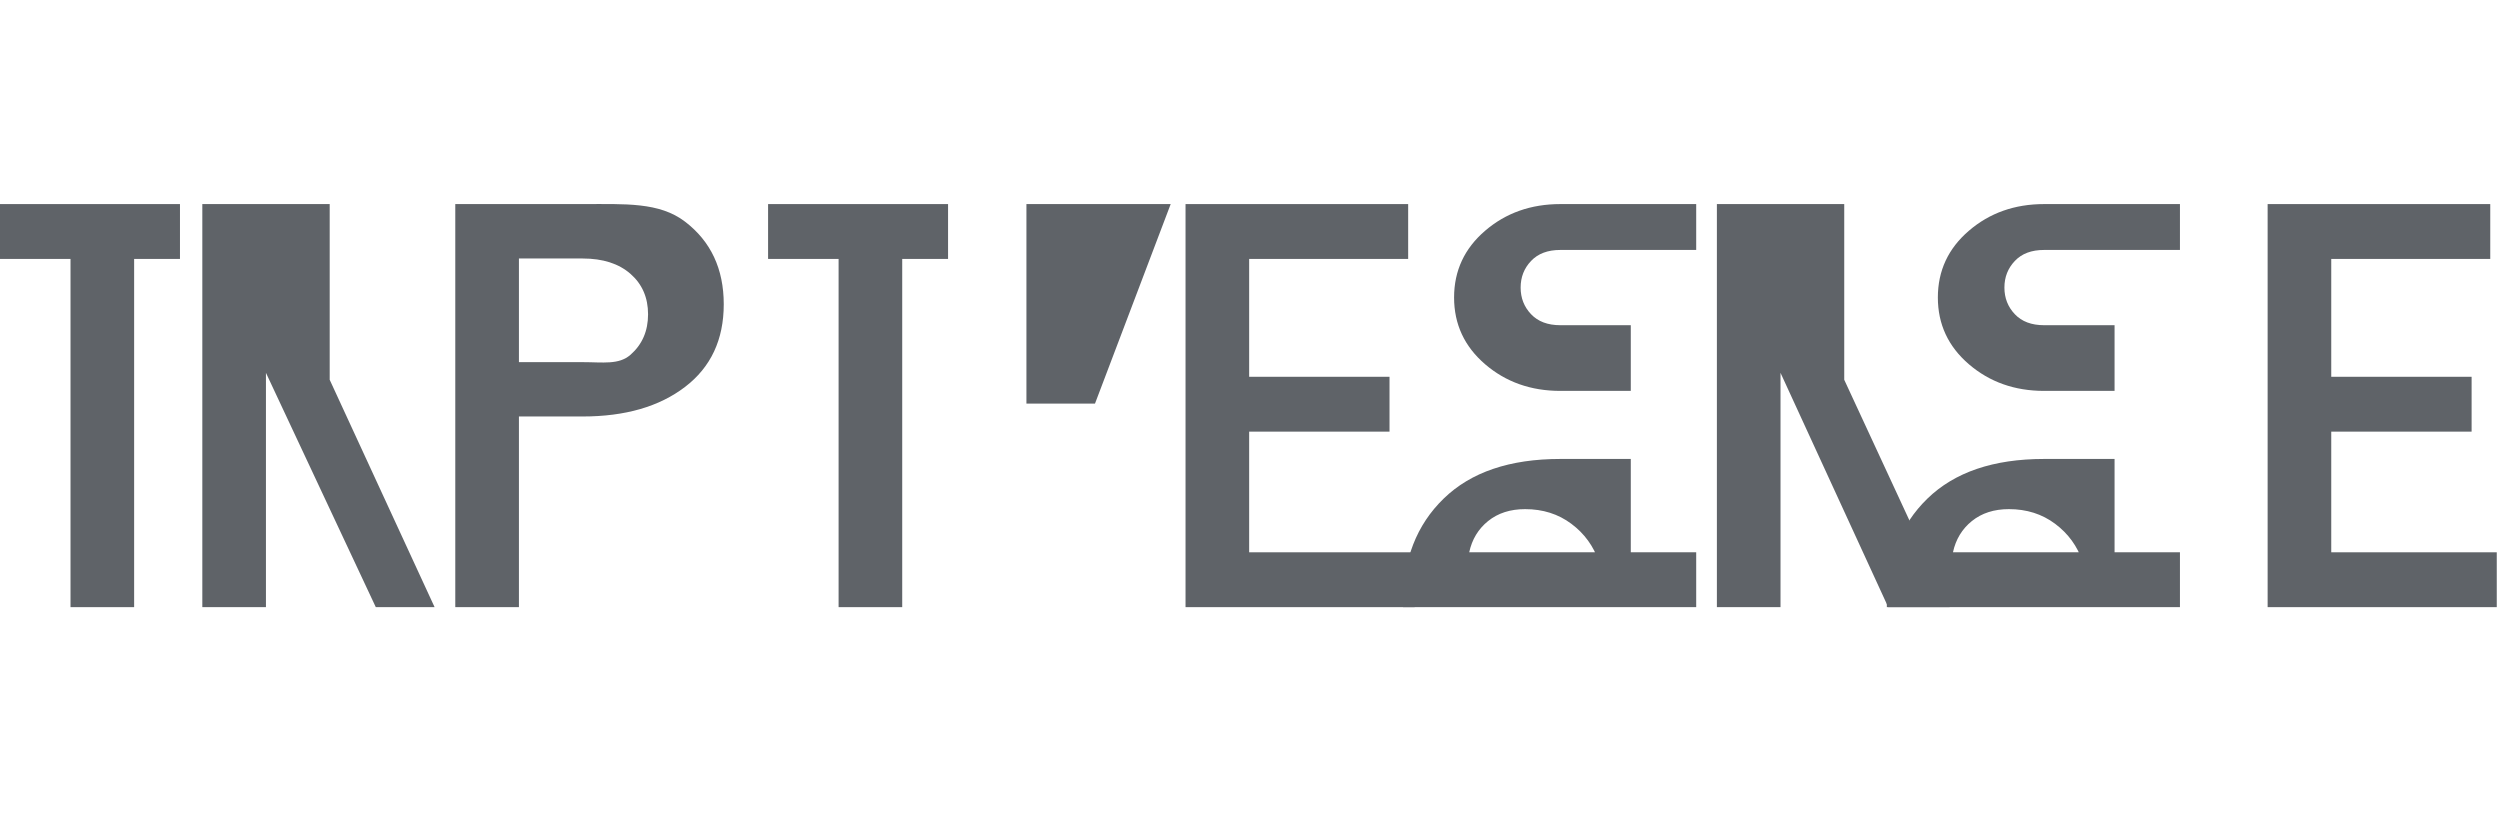
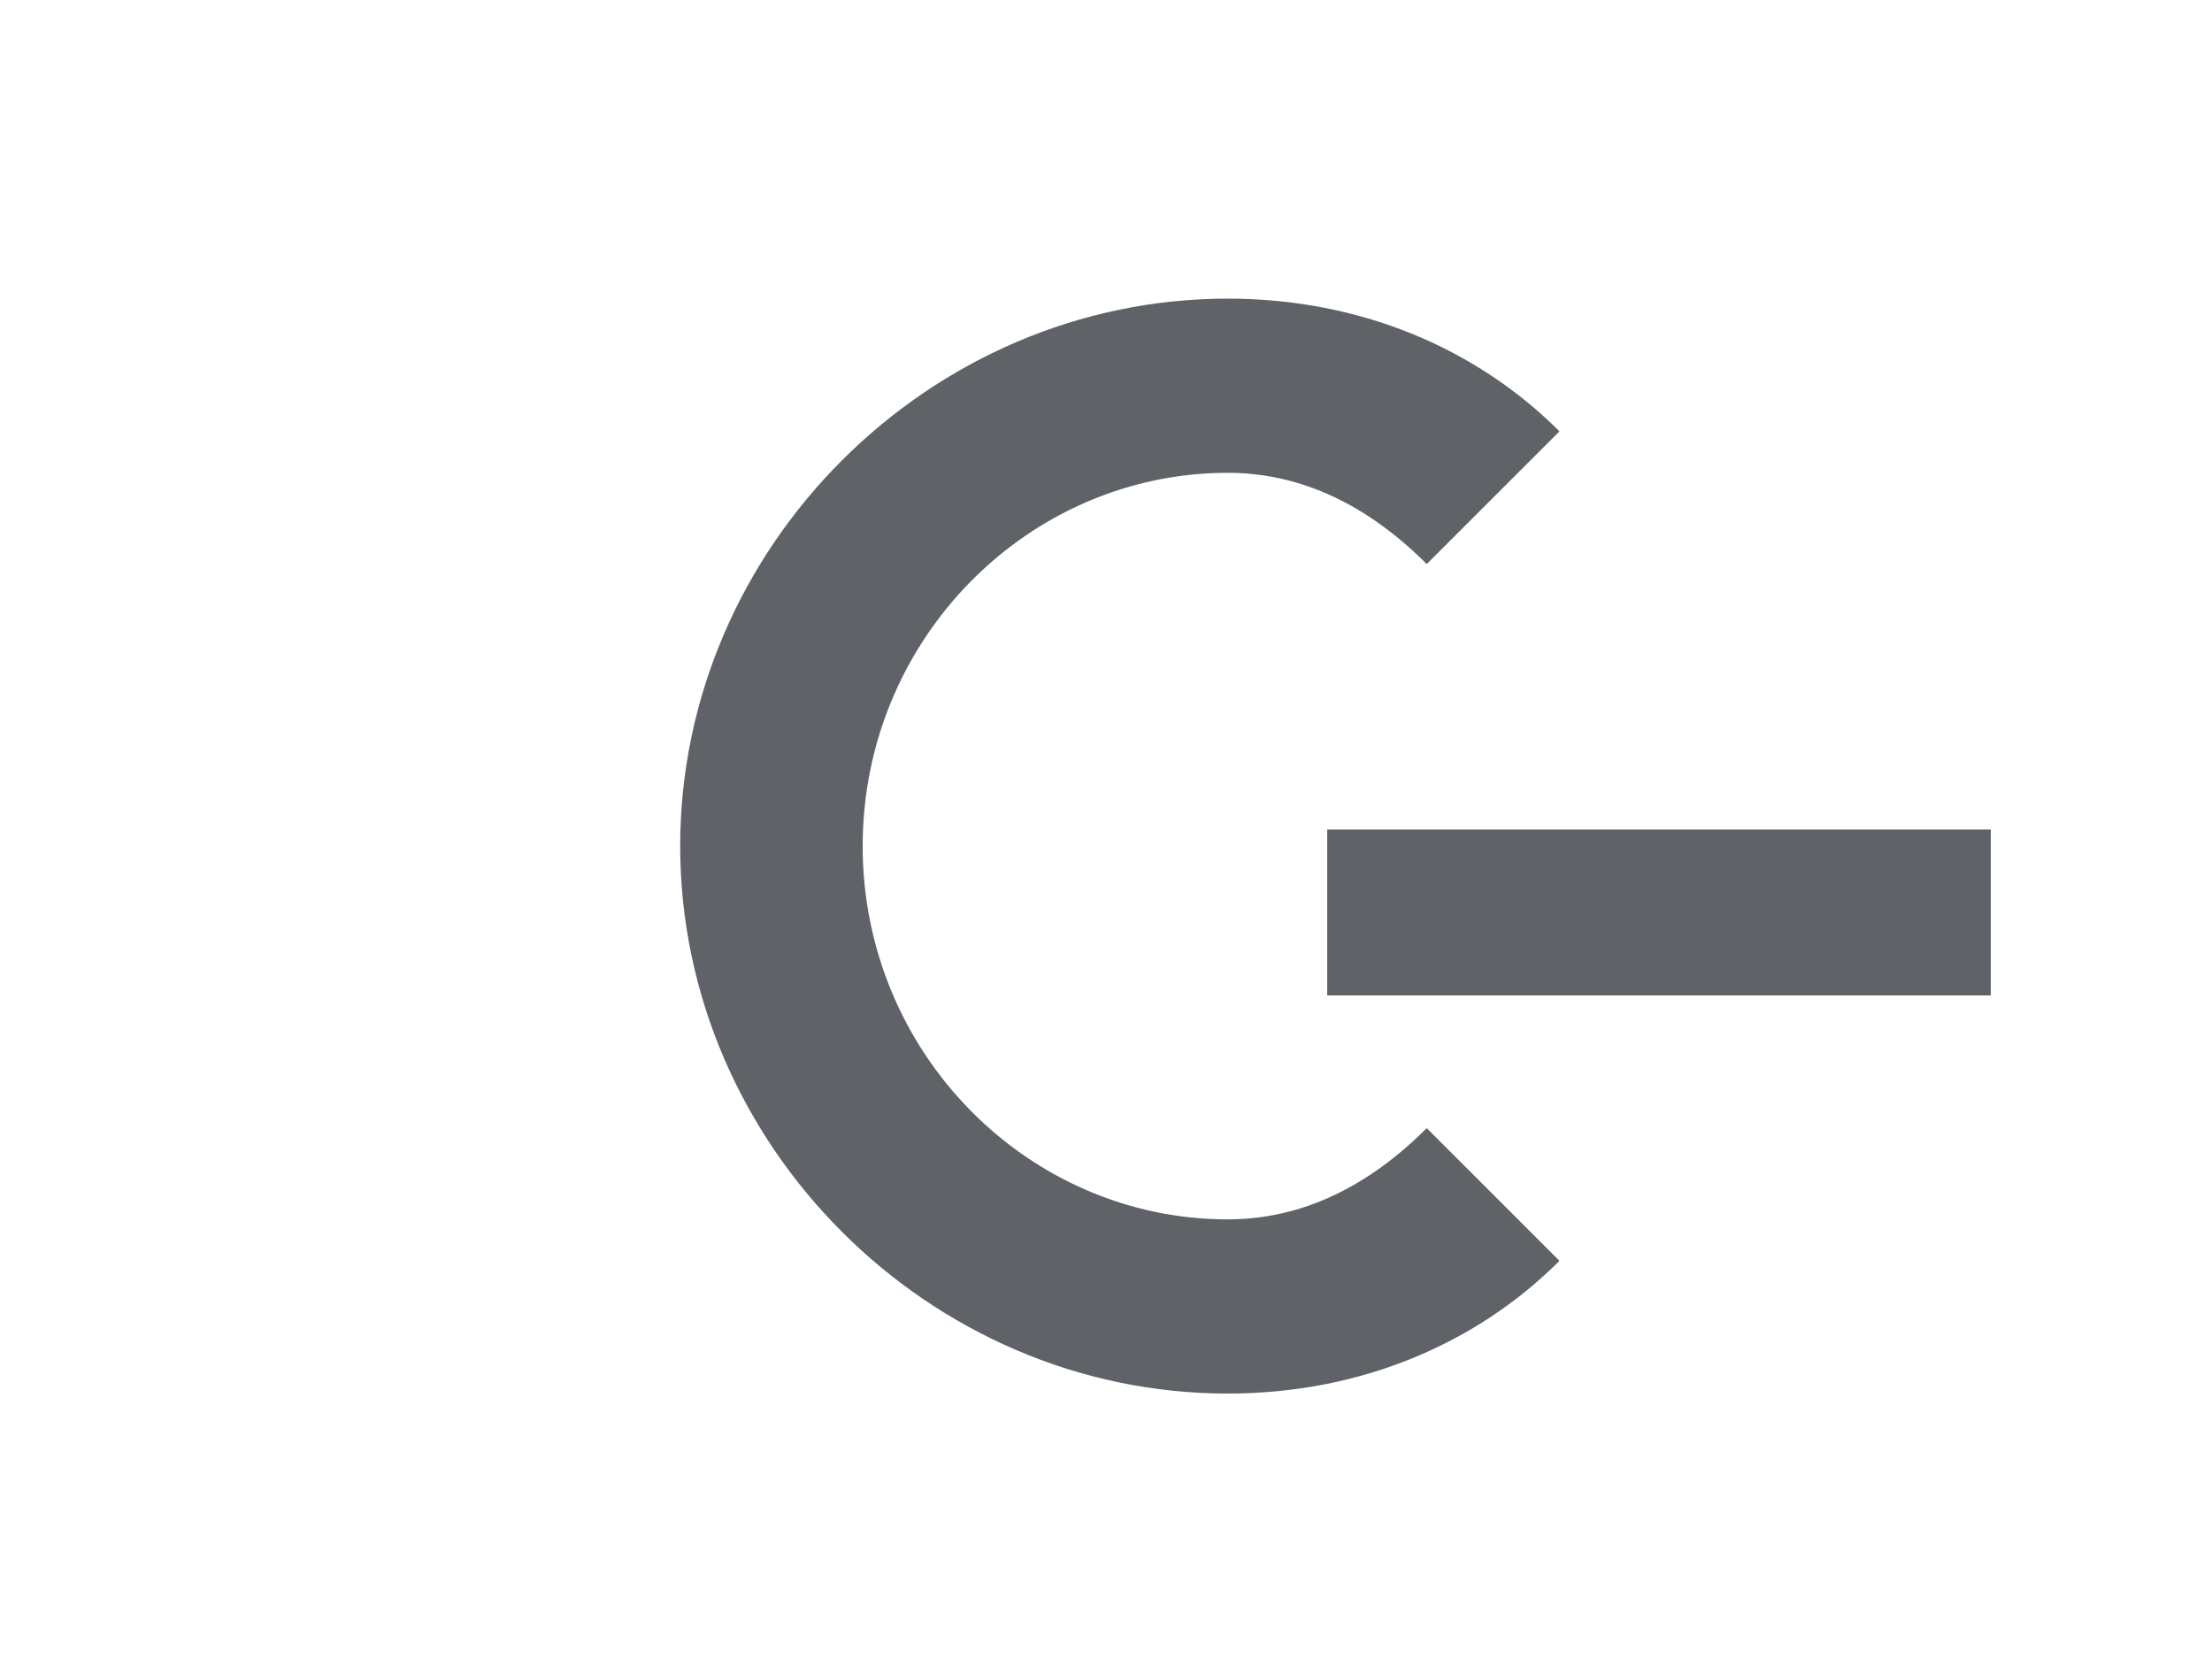
- <svg xmlns="http://www.w3.org/2000/svg" width="98" height="32" viewBox="0 0 98 32" fill="none">
-   <path d="M7.055 10.15V8H0V10.15H2.764V23.8H5.258V10.15H7.055Z" fill="#5F6368" />
-   <path d="M12.924 10.15V8H7.931V23.8H10.425V14.615L14.731 23.8H17.036L12.924 14.887V10.15Z" fill="#5F6368" />
-   <path d="M22.84 8H17.847V23.8H20.342V16.326H22.84C24.506 16.326 25.844 15.94 26.855 15.166C27.866 14.393 28.371 13.314 28.371 11.928C28.371 10.543 27.866 9.463 26.855 8.69C25.844 7.917 24.506 8 22.84 8ZM22.84 14.196H20.342V10.133H22.84C23.633 10.133 24.258 10.334 24.716 10.736C25.174 11.137 25.404 11.666 25.404 12.321C25.404 12.977 25.174 13.505 24.716 13.907C24.258 14.309 23.633 14.196 22.84 14.196Z" fill="#5F6368" />
-   <path d="M37.164 10.15V8H30.109V10.15H32.873V23.8H35.367V10.15H37.164Z" fill="#5F6368" />
-   <path d="M40.236 8H45.891L42.924 15.82H40.236V8Z" fill="#5F6368" />
-   <path d="M52.018 8H46.473V23.8H55.455V21.65H48.967V16.92H54.469V14.77H48.967V10.15H55.2V8H52.018Z" fill="#5F6368" />
-   <path d="M66.491 8H61.164C60.011 8 59.029 8.348 58.218 9.044C57.407 9.739 57 10.612 57 11.662C57 12.711 57.407 13.584 58.218 14.28C59.029 14.975 60.011 15.323 61.164 15.323H63.927V12.748H61.164C60.673 12.748 60.291 12.605 60.018 12.317C59.745 12.03 59.609 11.682 59.609 11.273C59.609 10.864 59.745 10.516 60.018 10.229C60.291 9.941 60.673 9.798 61.164 9.798H66.491V8Z" fill="#5F6368" />
-   <path d="M63.927 23.8V17.991H61.164C59.182 17.991 57.658 18.509 56.593 19.544C55.527 20.579 55 21.942 55 23.633V23.8H66.491V21.65H57.593C57.702 21.144 57.949 20.736 58.334 20.425C58.72 20.114 59.204 19.958 59.785 19.958C60.48 19.958 61.084 20.149 61.596 20.532C62.109 20.915 62.469 21.41 62.676 22.019H63.927V23.8Z" fill="#5F6368" />
-   <path d="M72.294 10.15V8H67.302V23.8H69.796V14.615L74.018 23.8H76.425L72.294 14.887V10.15Z" fill="#5F6368" />
-   <path d="M85.454 8H80.127C78.975 8 77.993 8.348 77.182 9.044C76.371 9.739 75.964 10.612 75.964 11.662C75.964 12.711 76.371 13.584 77.182 14.28C77.993 14.975 78.975 15.323 80.127 15.323H82.891V12.748H80.127C79.636 12.748 79.254 12.605 78.982 12.317C78.709 12.03 78.573 11.682 78.573 11.273C78.573 10.864 78.709 10.516 78.982 10.229C79.254 9.941 79.636 9.798 80.127 9.798H85.454V8Z" fill="#5F6368" />
-   <path d="M82.891 23.8V17.991H80.127C78.145 17.991 76.622 18.509 75.556 19.544C74.491 20.579 73.964 21.942 73.964 23.633V23.8H85.454V21.65H76.556C76.665 21.144 76.913 20.736 77.298 20.425C77.684 20.114 78.167 19.958 78.749 19.958C79.444 19.958 80.047 20.149 80.56 20.532C81.073 20.915 81.433 21.41 81.64 22.019H82.891V23.8Z" fill="#5F6368" />
-   <path d="M94.436 8H88.891V23.8H97.873V21.65H91.385V16.92H96.887V14.77H91.385V10.15H97.618V8H94.436Z" fill="#5F6368" />
+ <svg xmlns="http://www.w3.org/2000/svg" width="32" height="24" viewBox="0 0 32 24" fill="none">
+   <path d="M22.56 6.24C21.36 5.04 19.68 4.32 17.76 4.32C13.44 4.32 9.84 7.92 9.84 12.24C9.84 16.56 13.44 20.16 17.76 20.16C19.68 20.16 21.36 19.44 22.56 18.24L20.64 16.32C19.8 17.16 18.84 17.64 17.76 17.64C14.88 17.64 12.48 15.24 12.48 12.24C12.48 9.24 14.88 6.84 17.76 6.84C18.84 6.84 19.8 7.32 20.64 8.16L22.56 6.24Z" fill="#5F6368" />
+   <path d="M19.2 12H28.8V14.4H19.2V12Z" fill="#5F6368" />
</svg>
